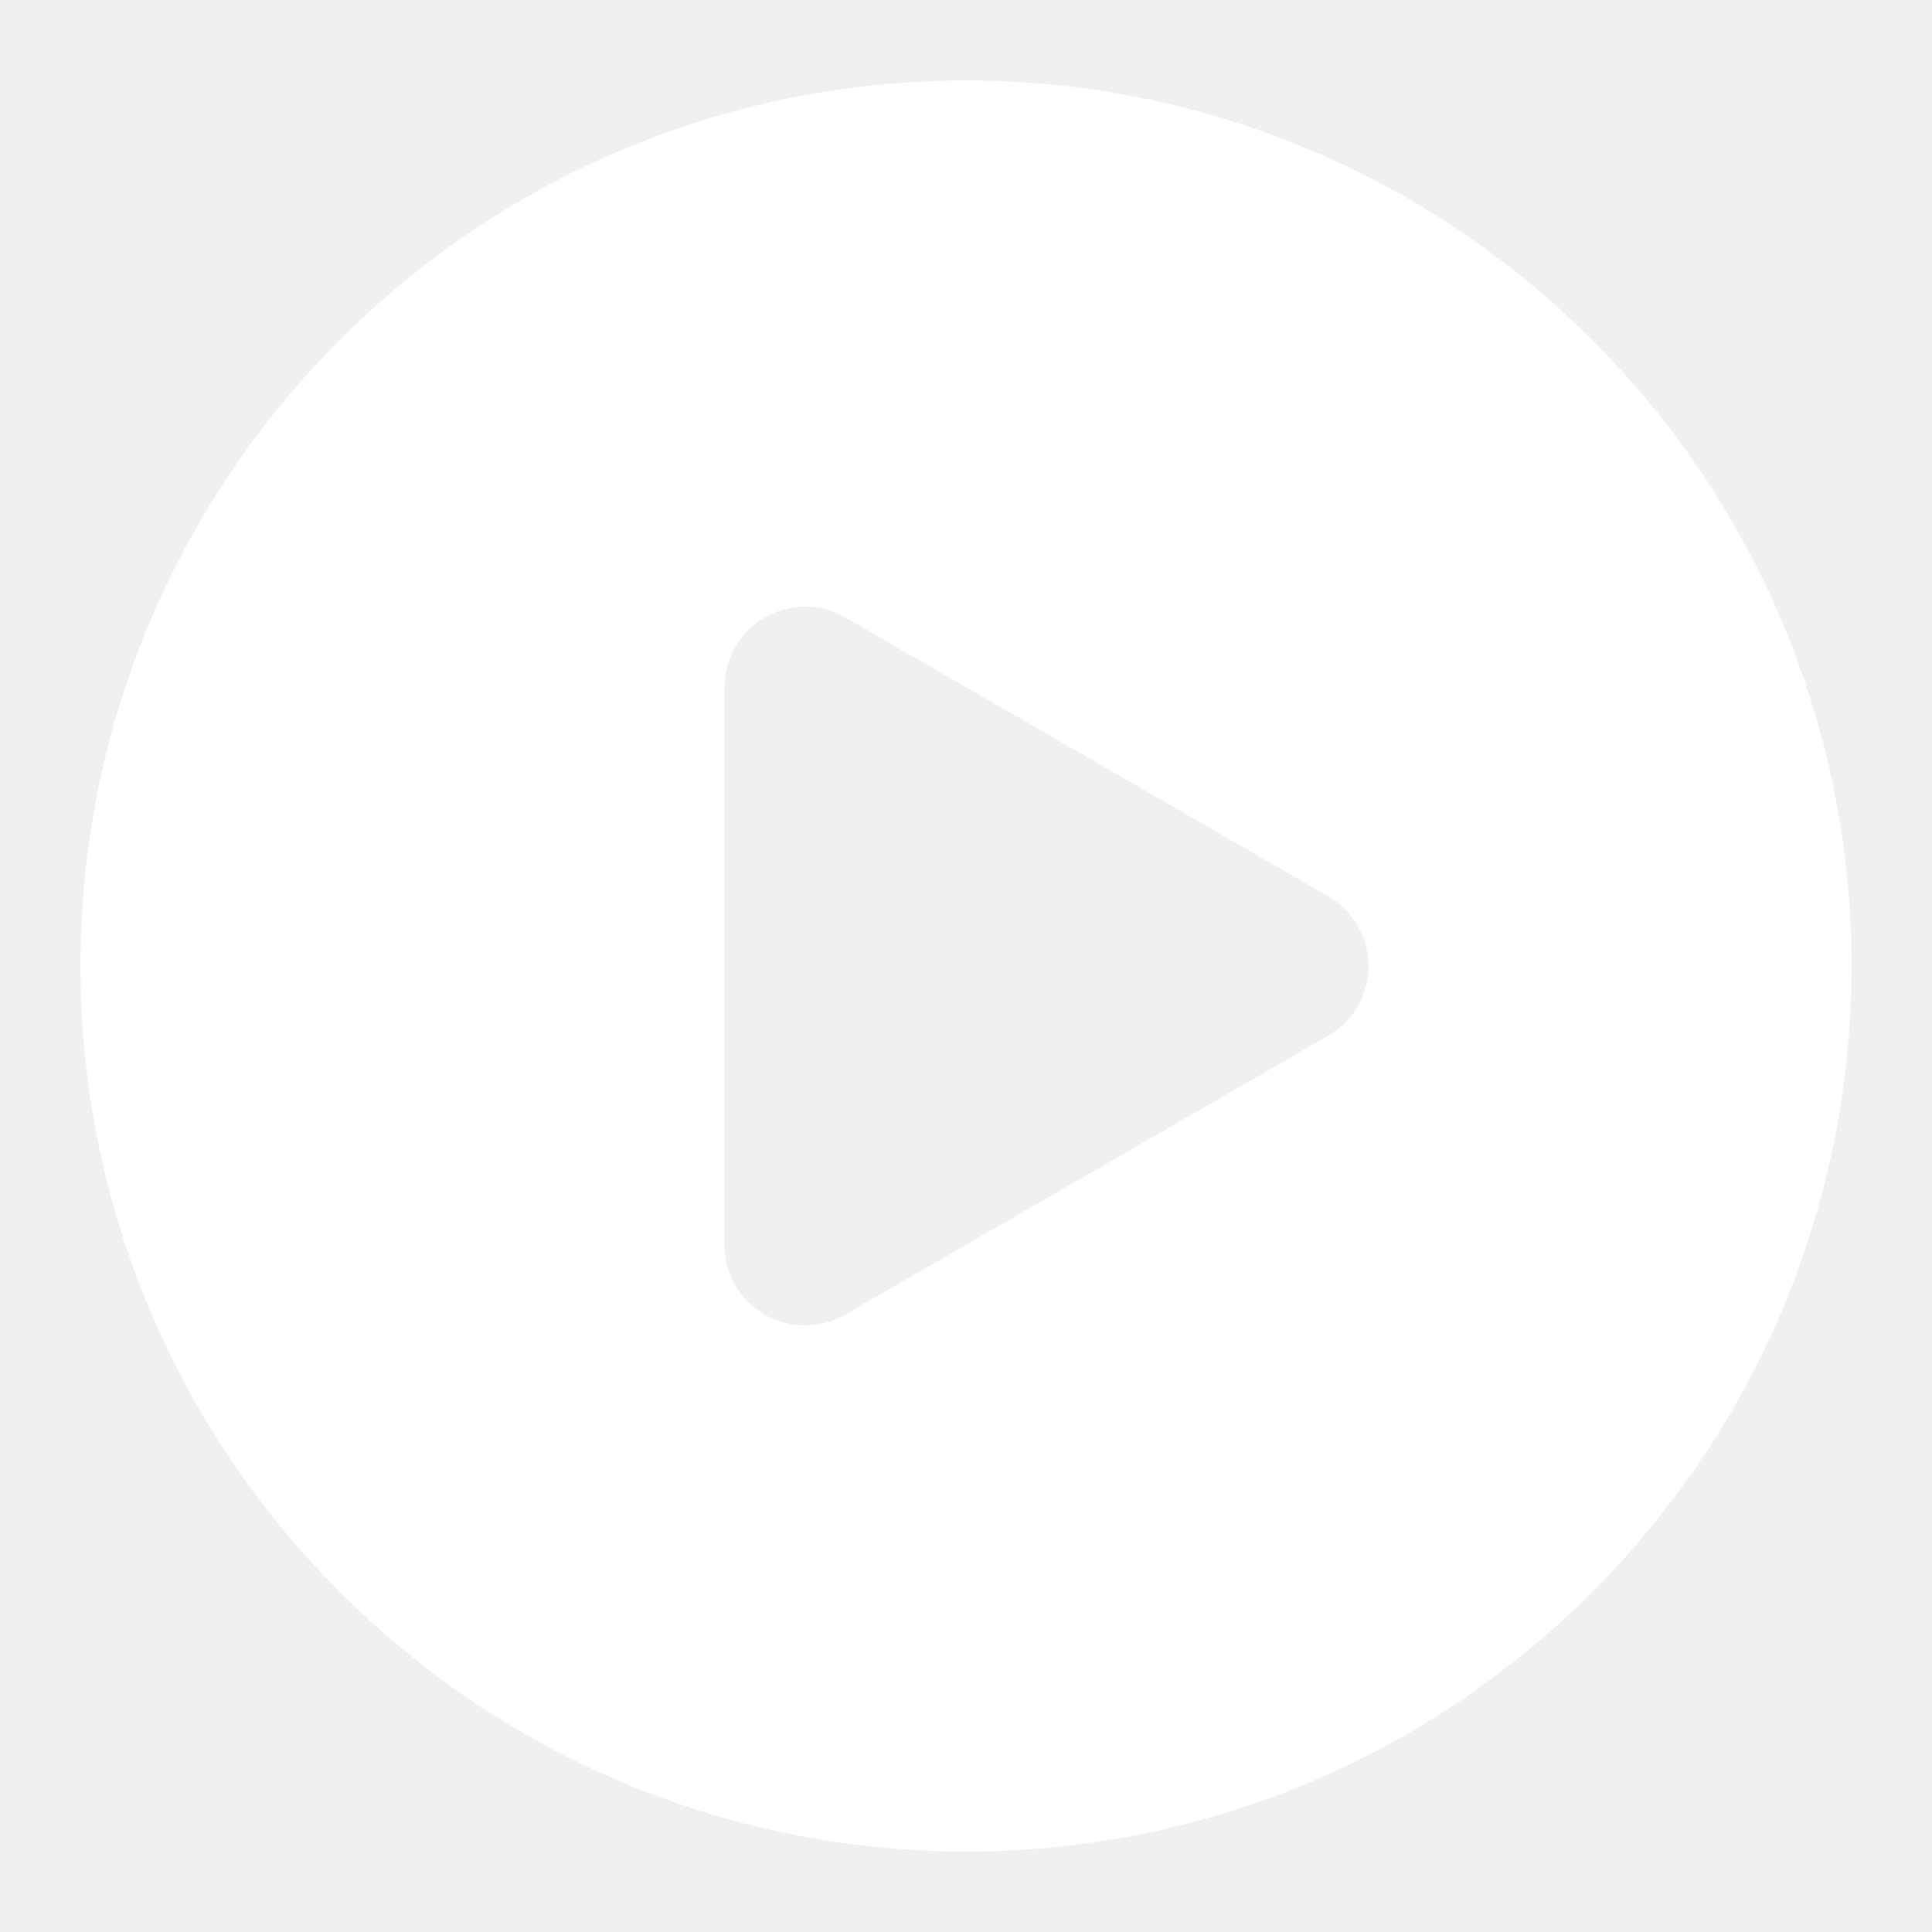
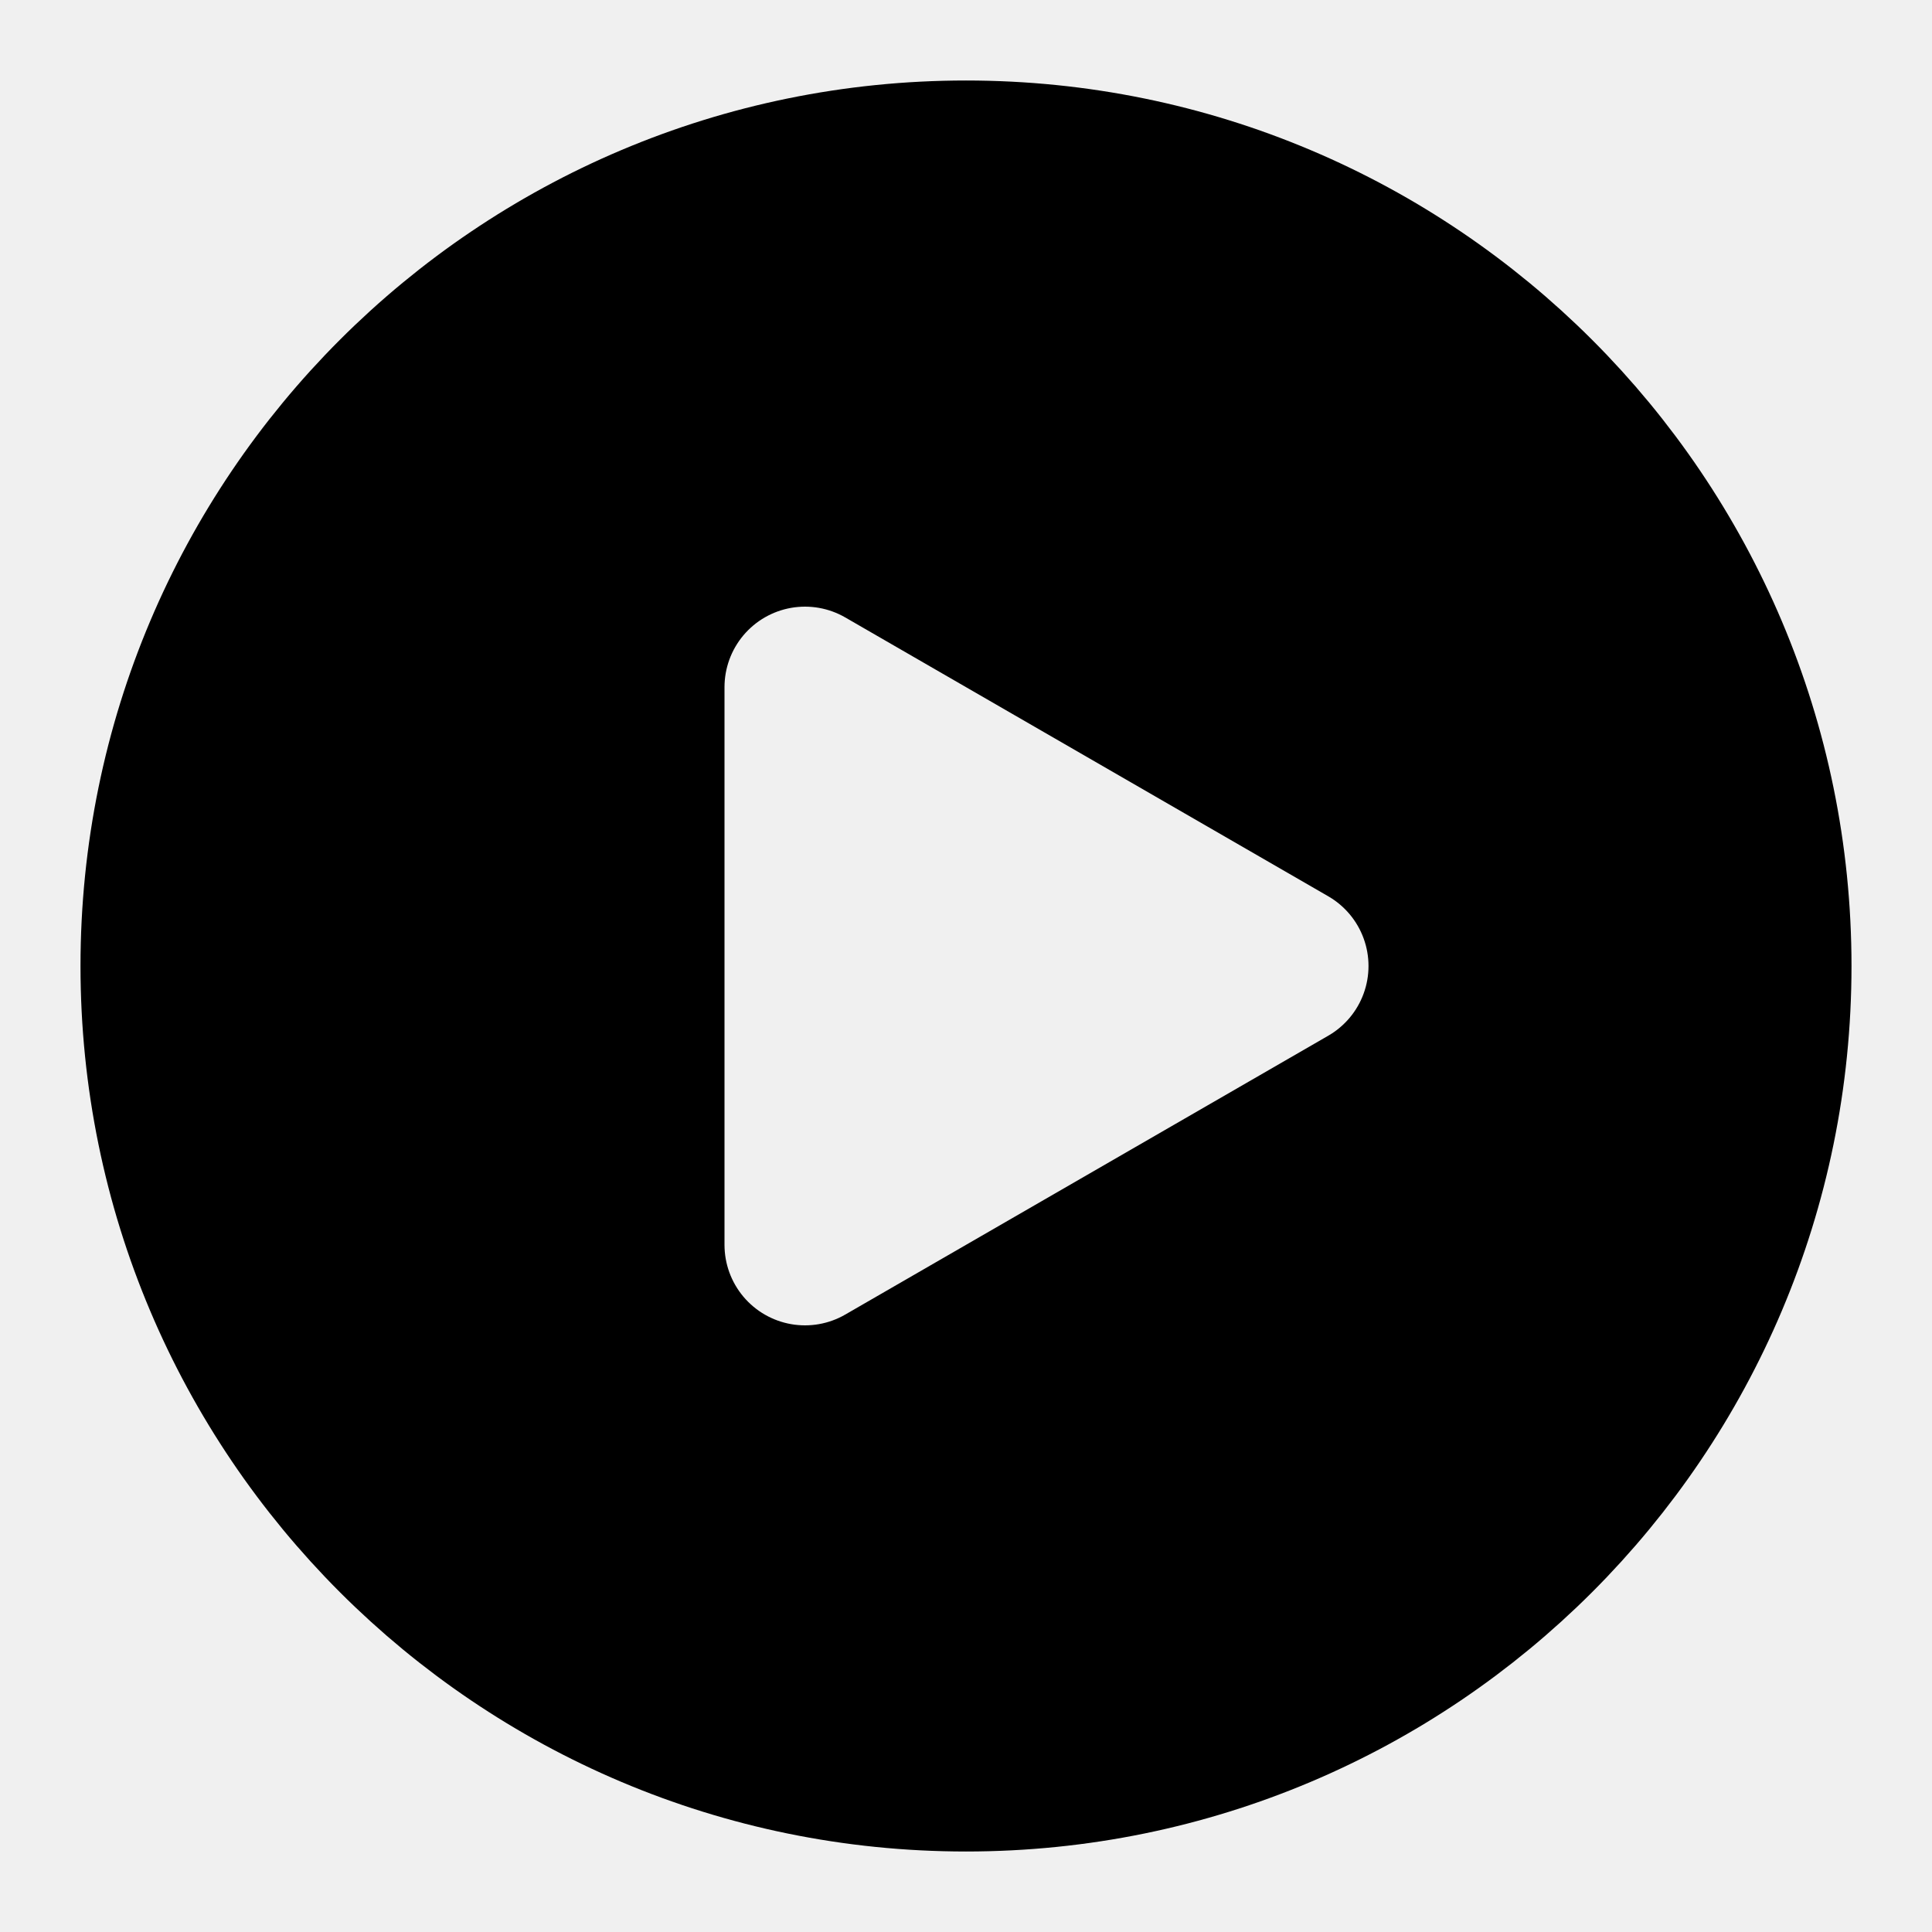
<svg xmlns="http://www.w3.org/2000/svg" width="48" height="48" viewBox="0 0 48 48">
  <defs>
    <mask id="ipSPlay0">
      <g fill="none" stroke-linejoin="round" stroke-width="4">
        <path fill="#fff" stroke="#fff" d="M24 44c11.046 0 20-8.954 20-20S35.046 4 24 4S4 12.954 4 24s8.954 20 20 20Z" />
        <path fill="#000" stroke="#000" d="M20 24v-6.928l6 3.464L32 24l-6 3.464l-6 3.464z" />
      </g>
    </mask>
  </defs>
-   <path fill="#fff" d="M0 0h48v48H0z" mask="url(#ipSPlay0)" />
+   <path fill="currentColor" d="M0 0h48v48H0z" mask="url(#ipSPlay0)" />
</svg>
